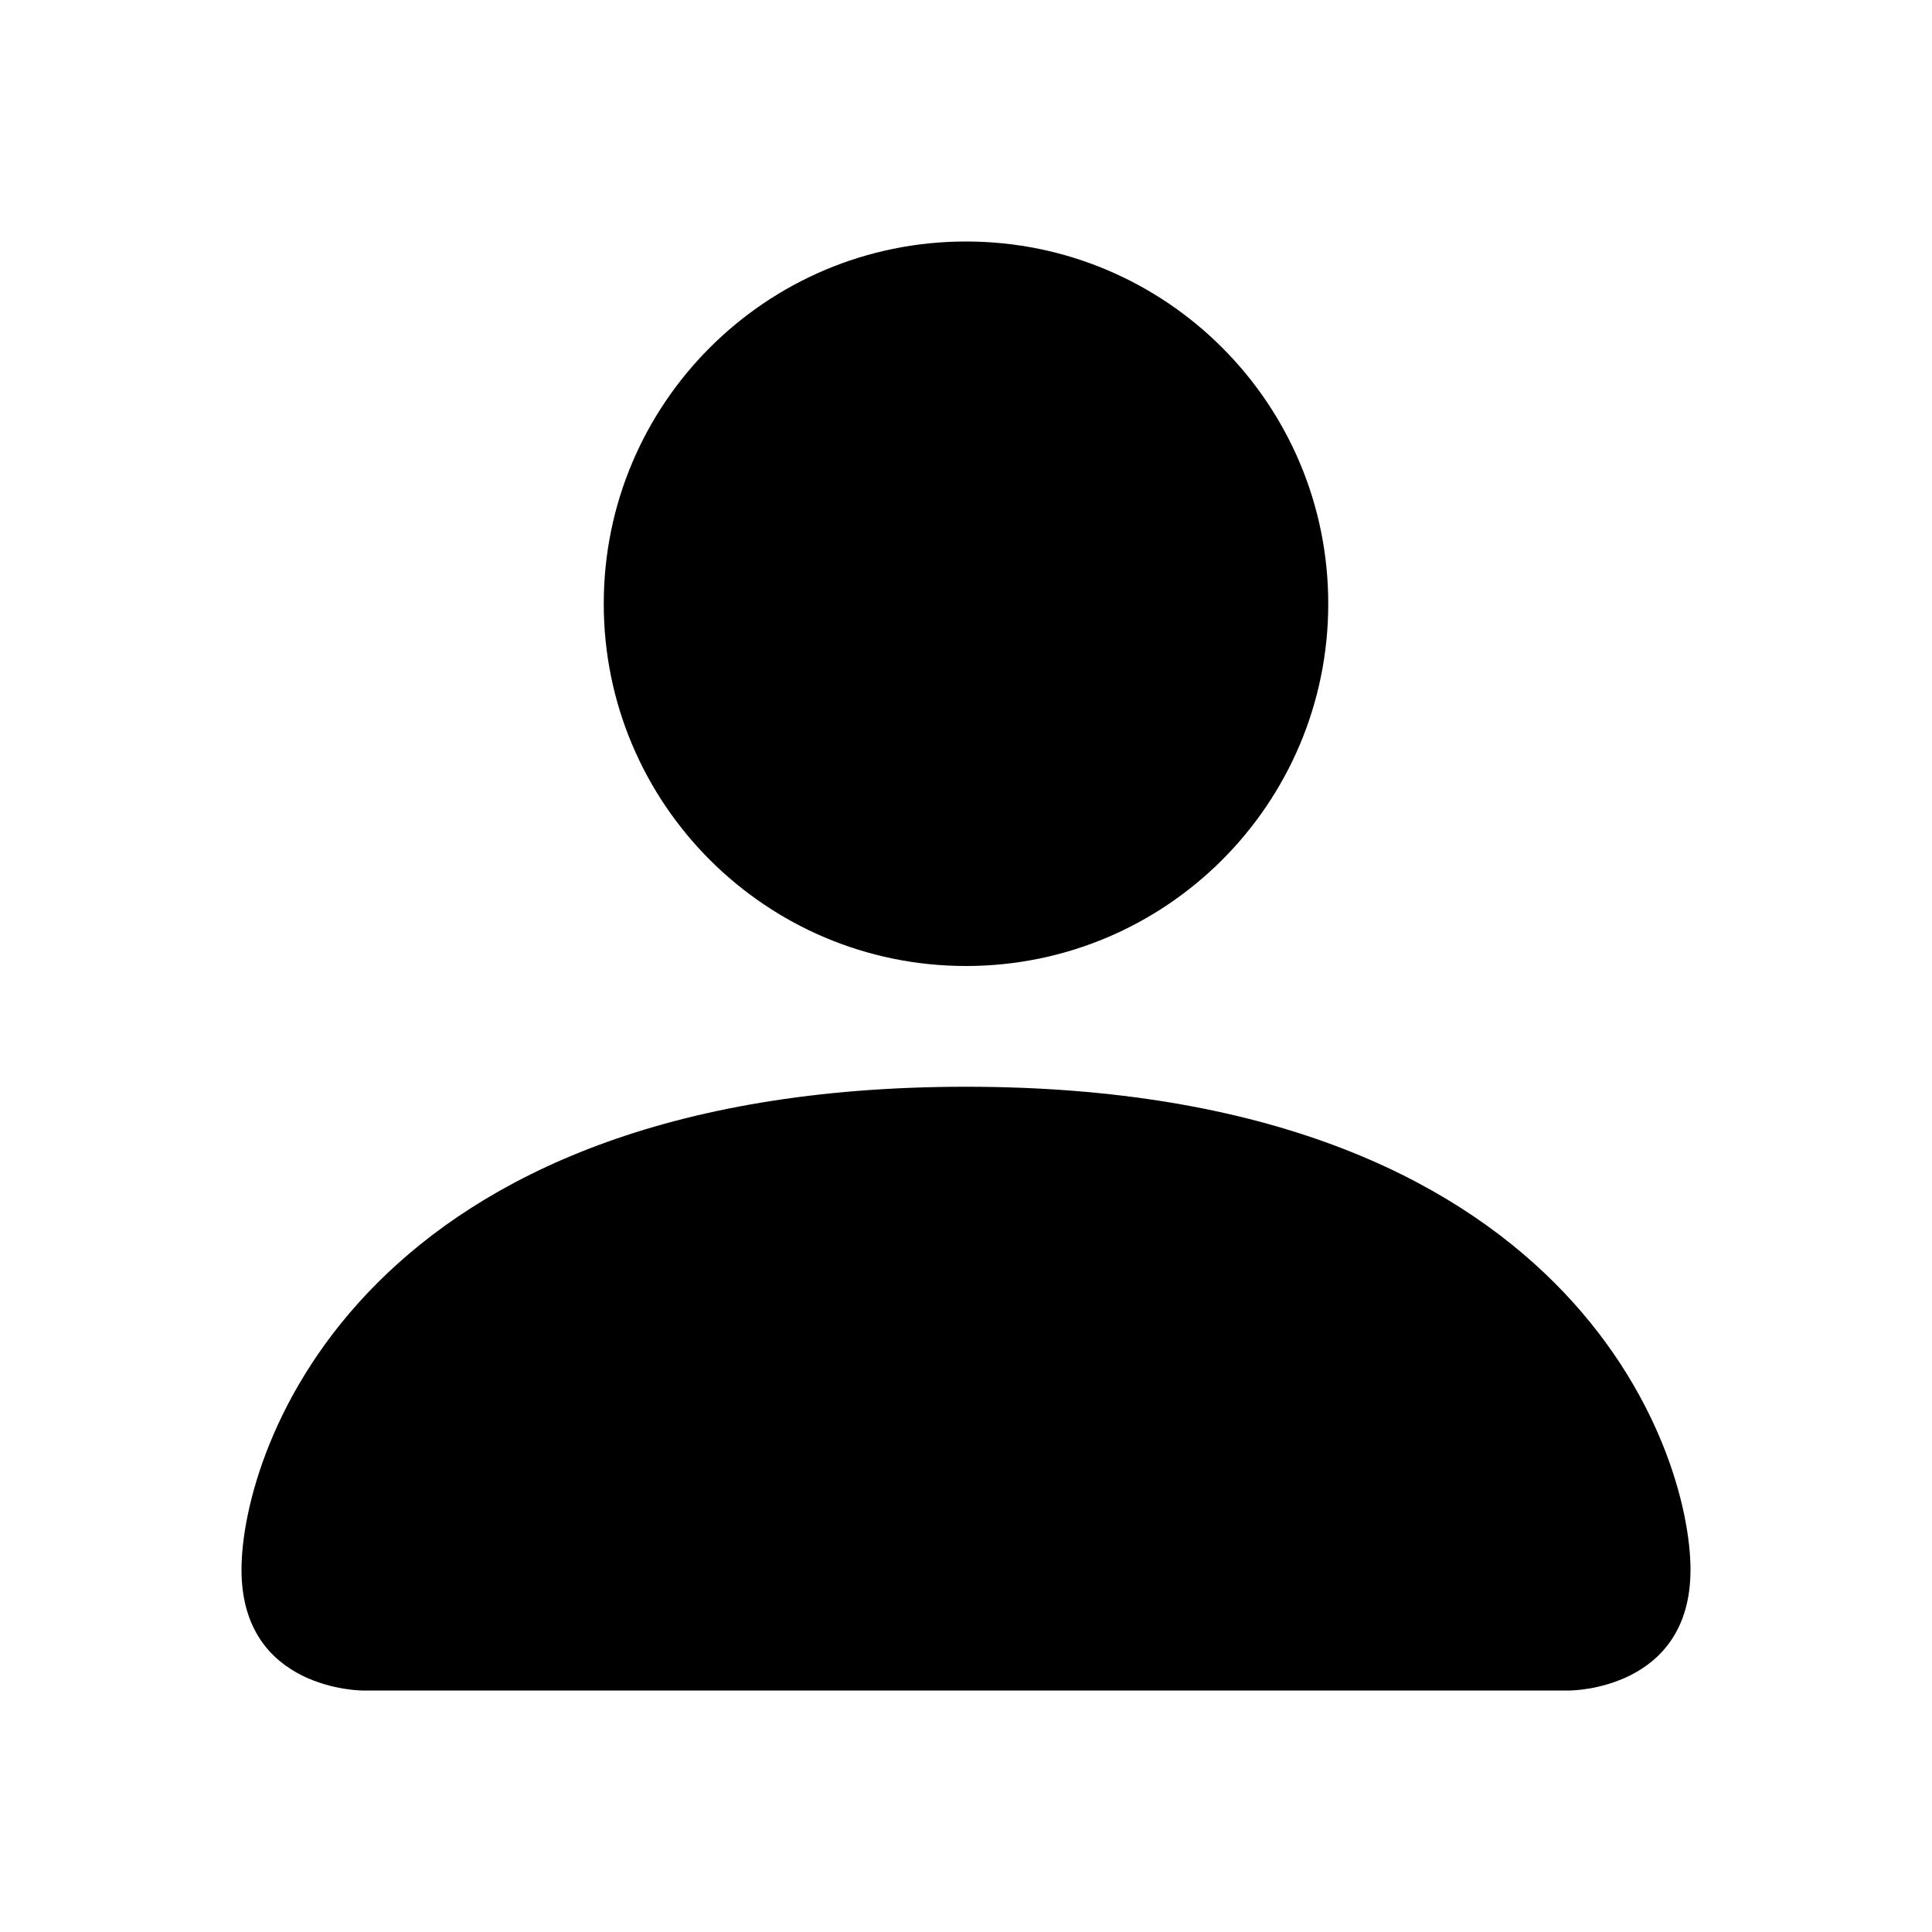
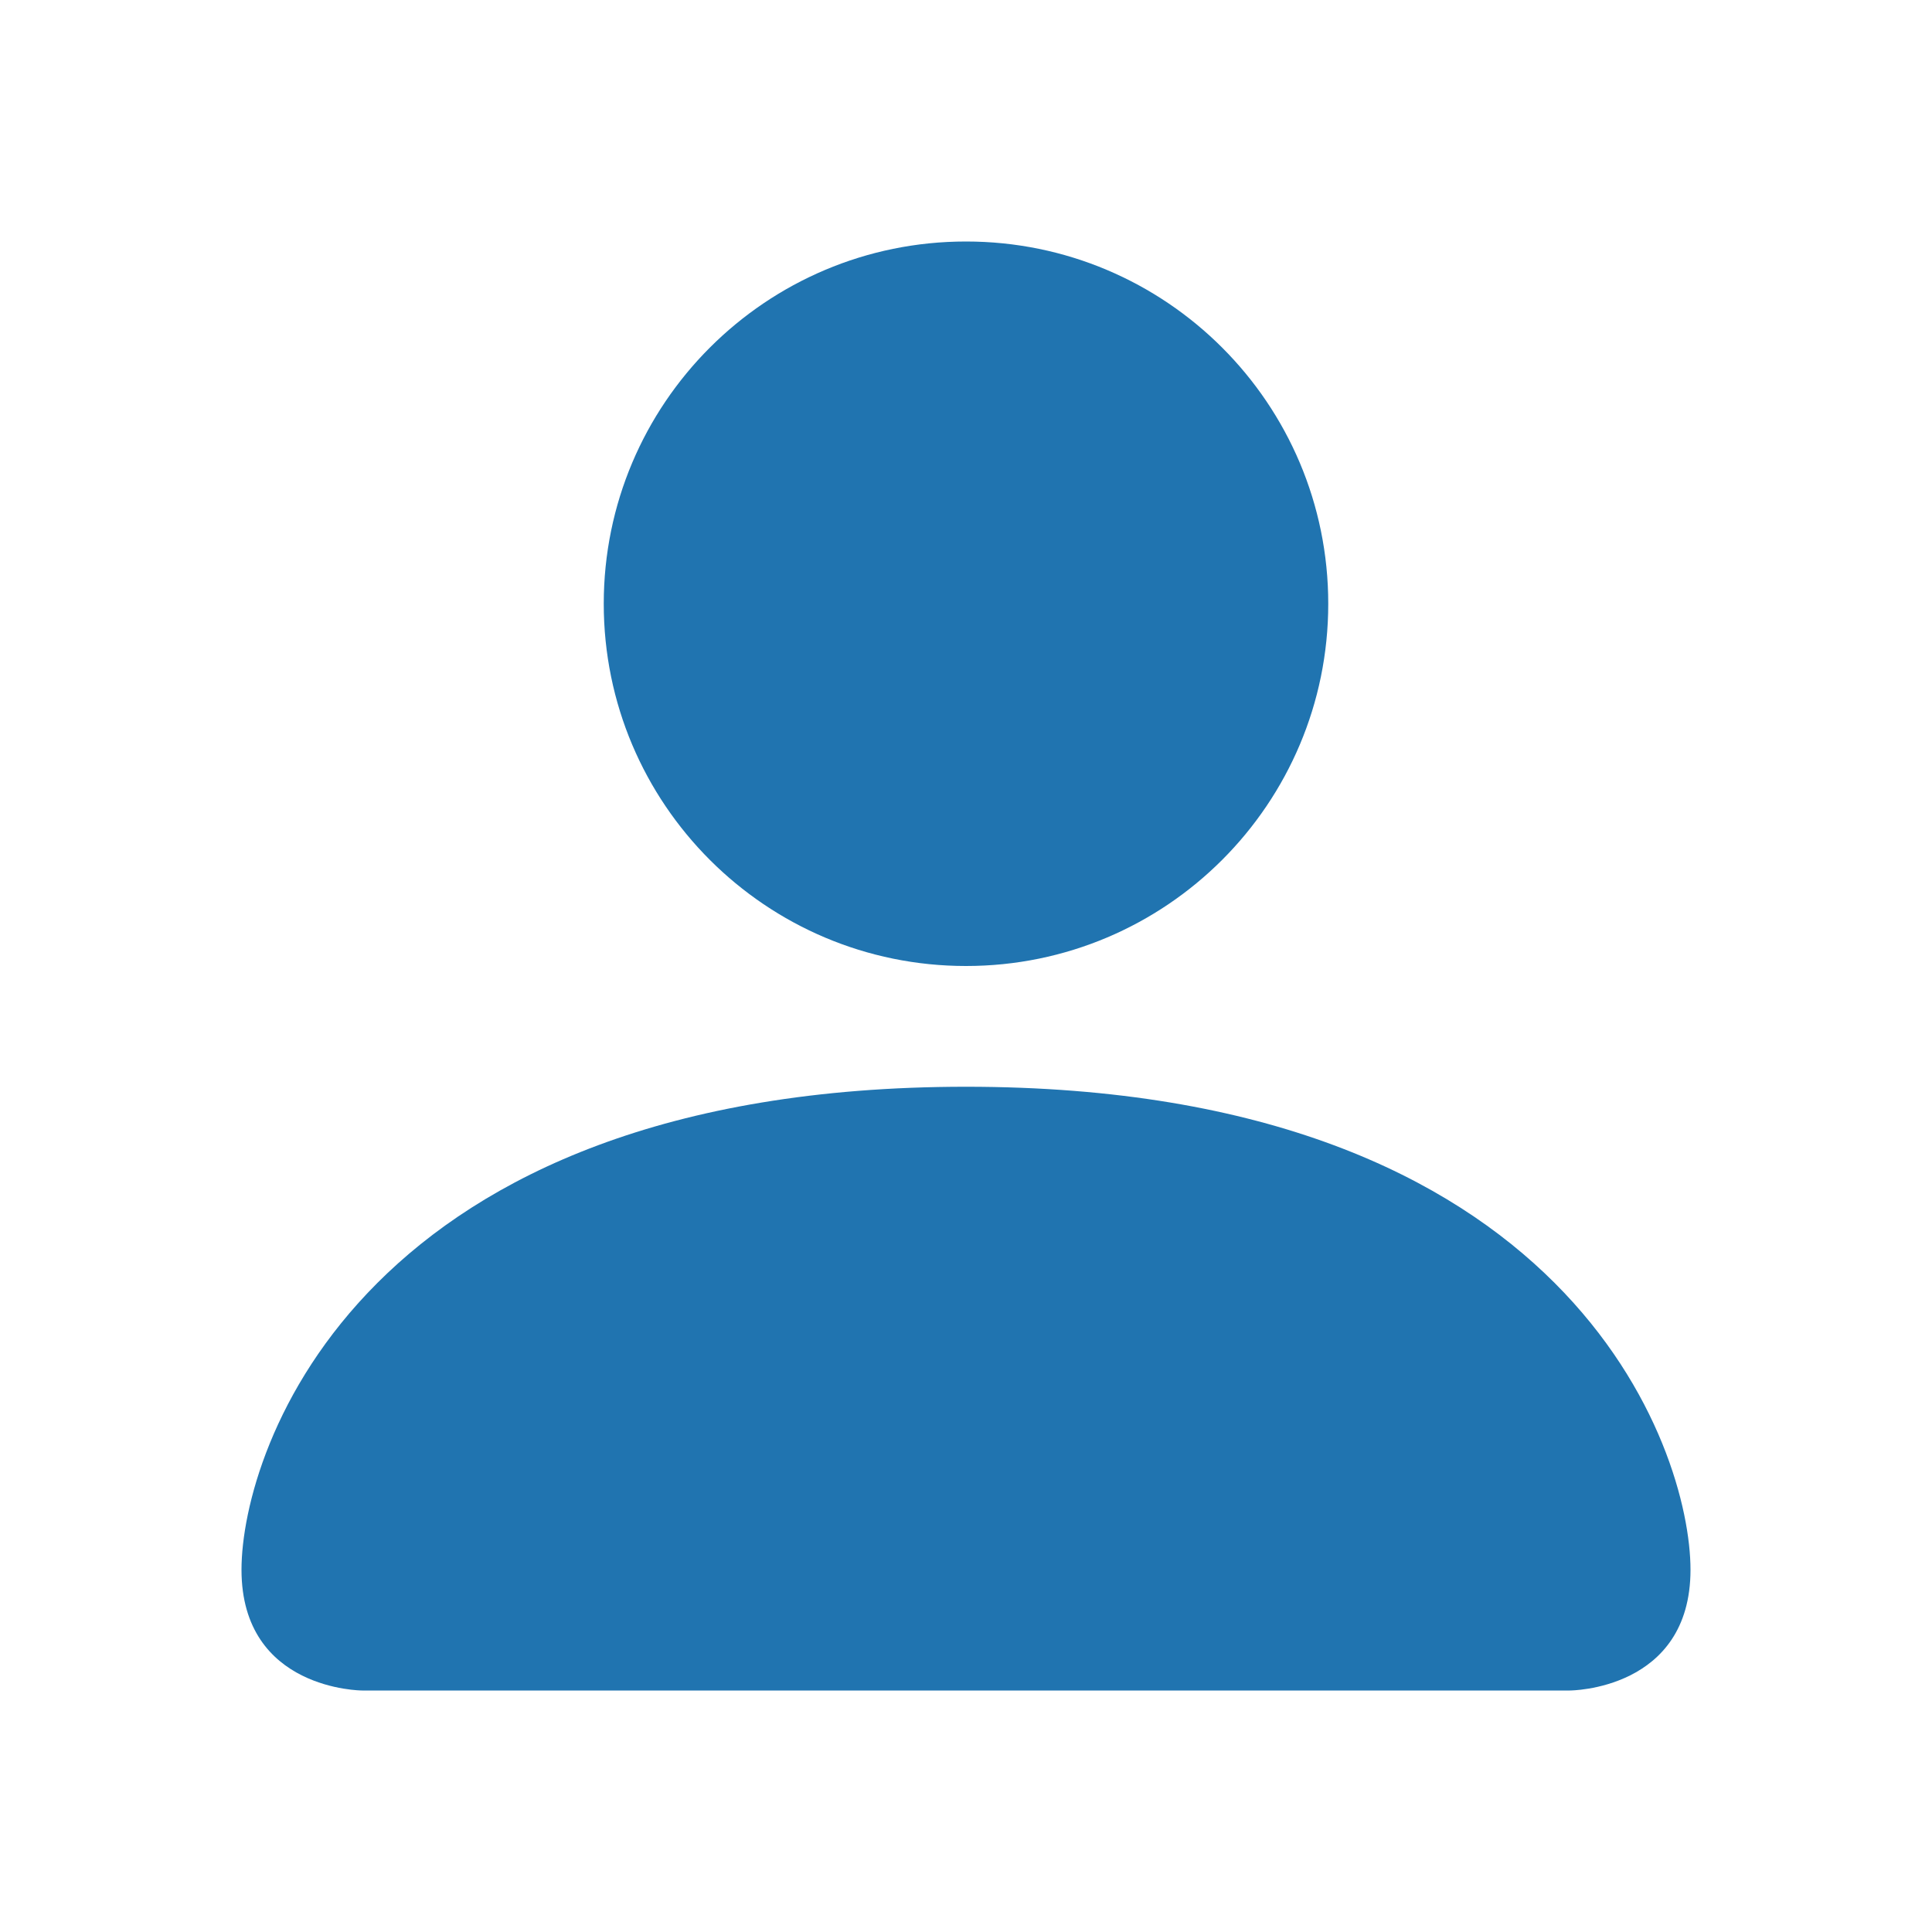
- <svg xmlns="http://www.w3.org/2000/svg" class="bi bi-person-fill" width="1em" height="1em" viewBox="0 0 16 16" fill="currentColor">
+ <svg xmlns="http://www.w3.org/2000/svg" class="bi bi-person-fill" width="1em" height="1em" viewBox="0 0 16 16" fill="#2074b0">
  <path fill-rule="evenodd" d="M3 14s-1 0-1-1 1-4 6-4 6 3 6 4-1 1-1 1H3zm5-6a3 3 0 100-6 3 3 0 000 6z" clip-rule="evenodd" />
</svg>
